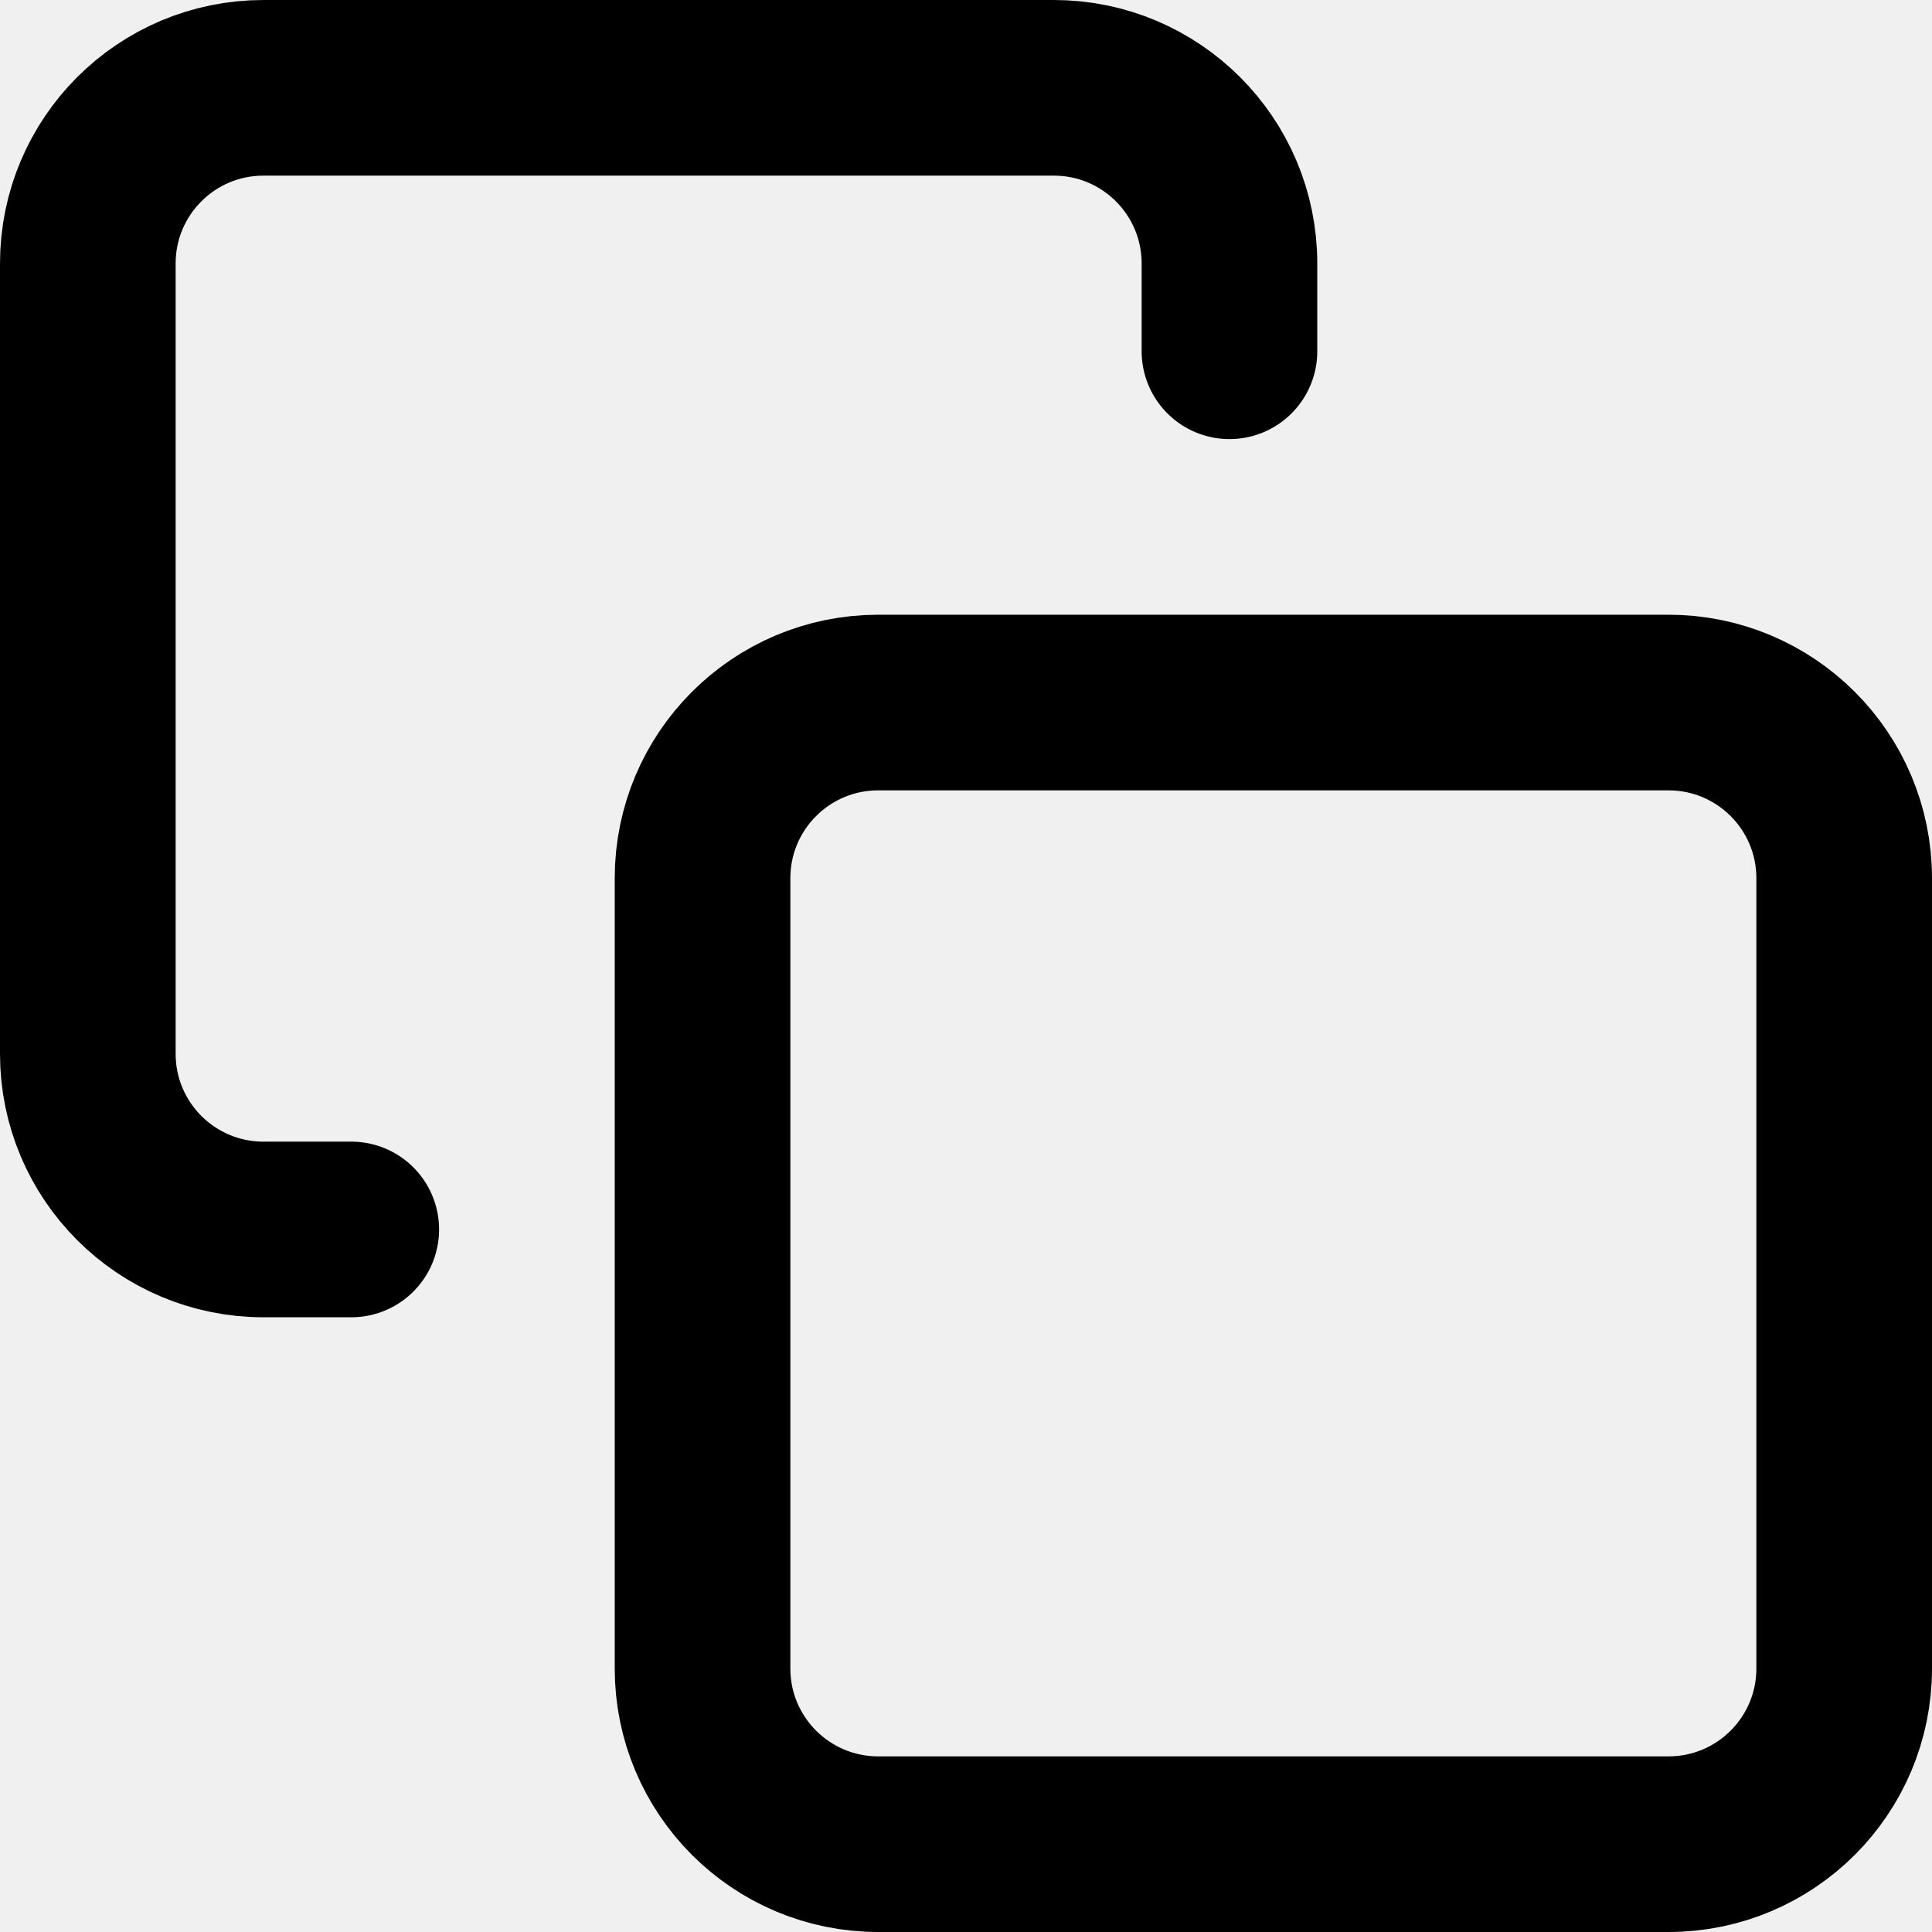
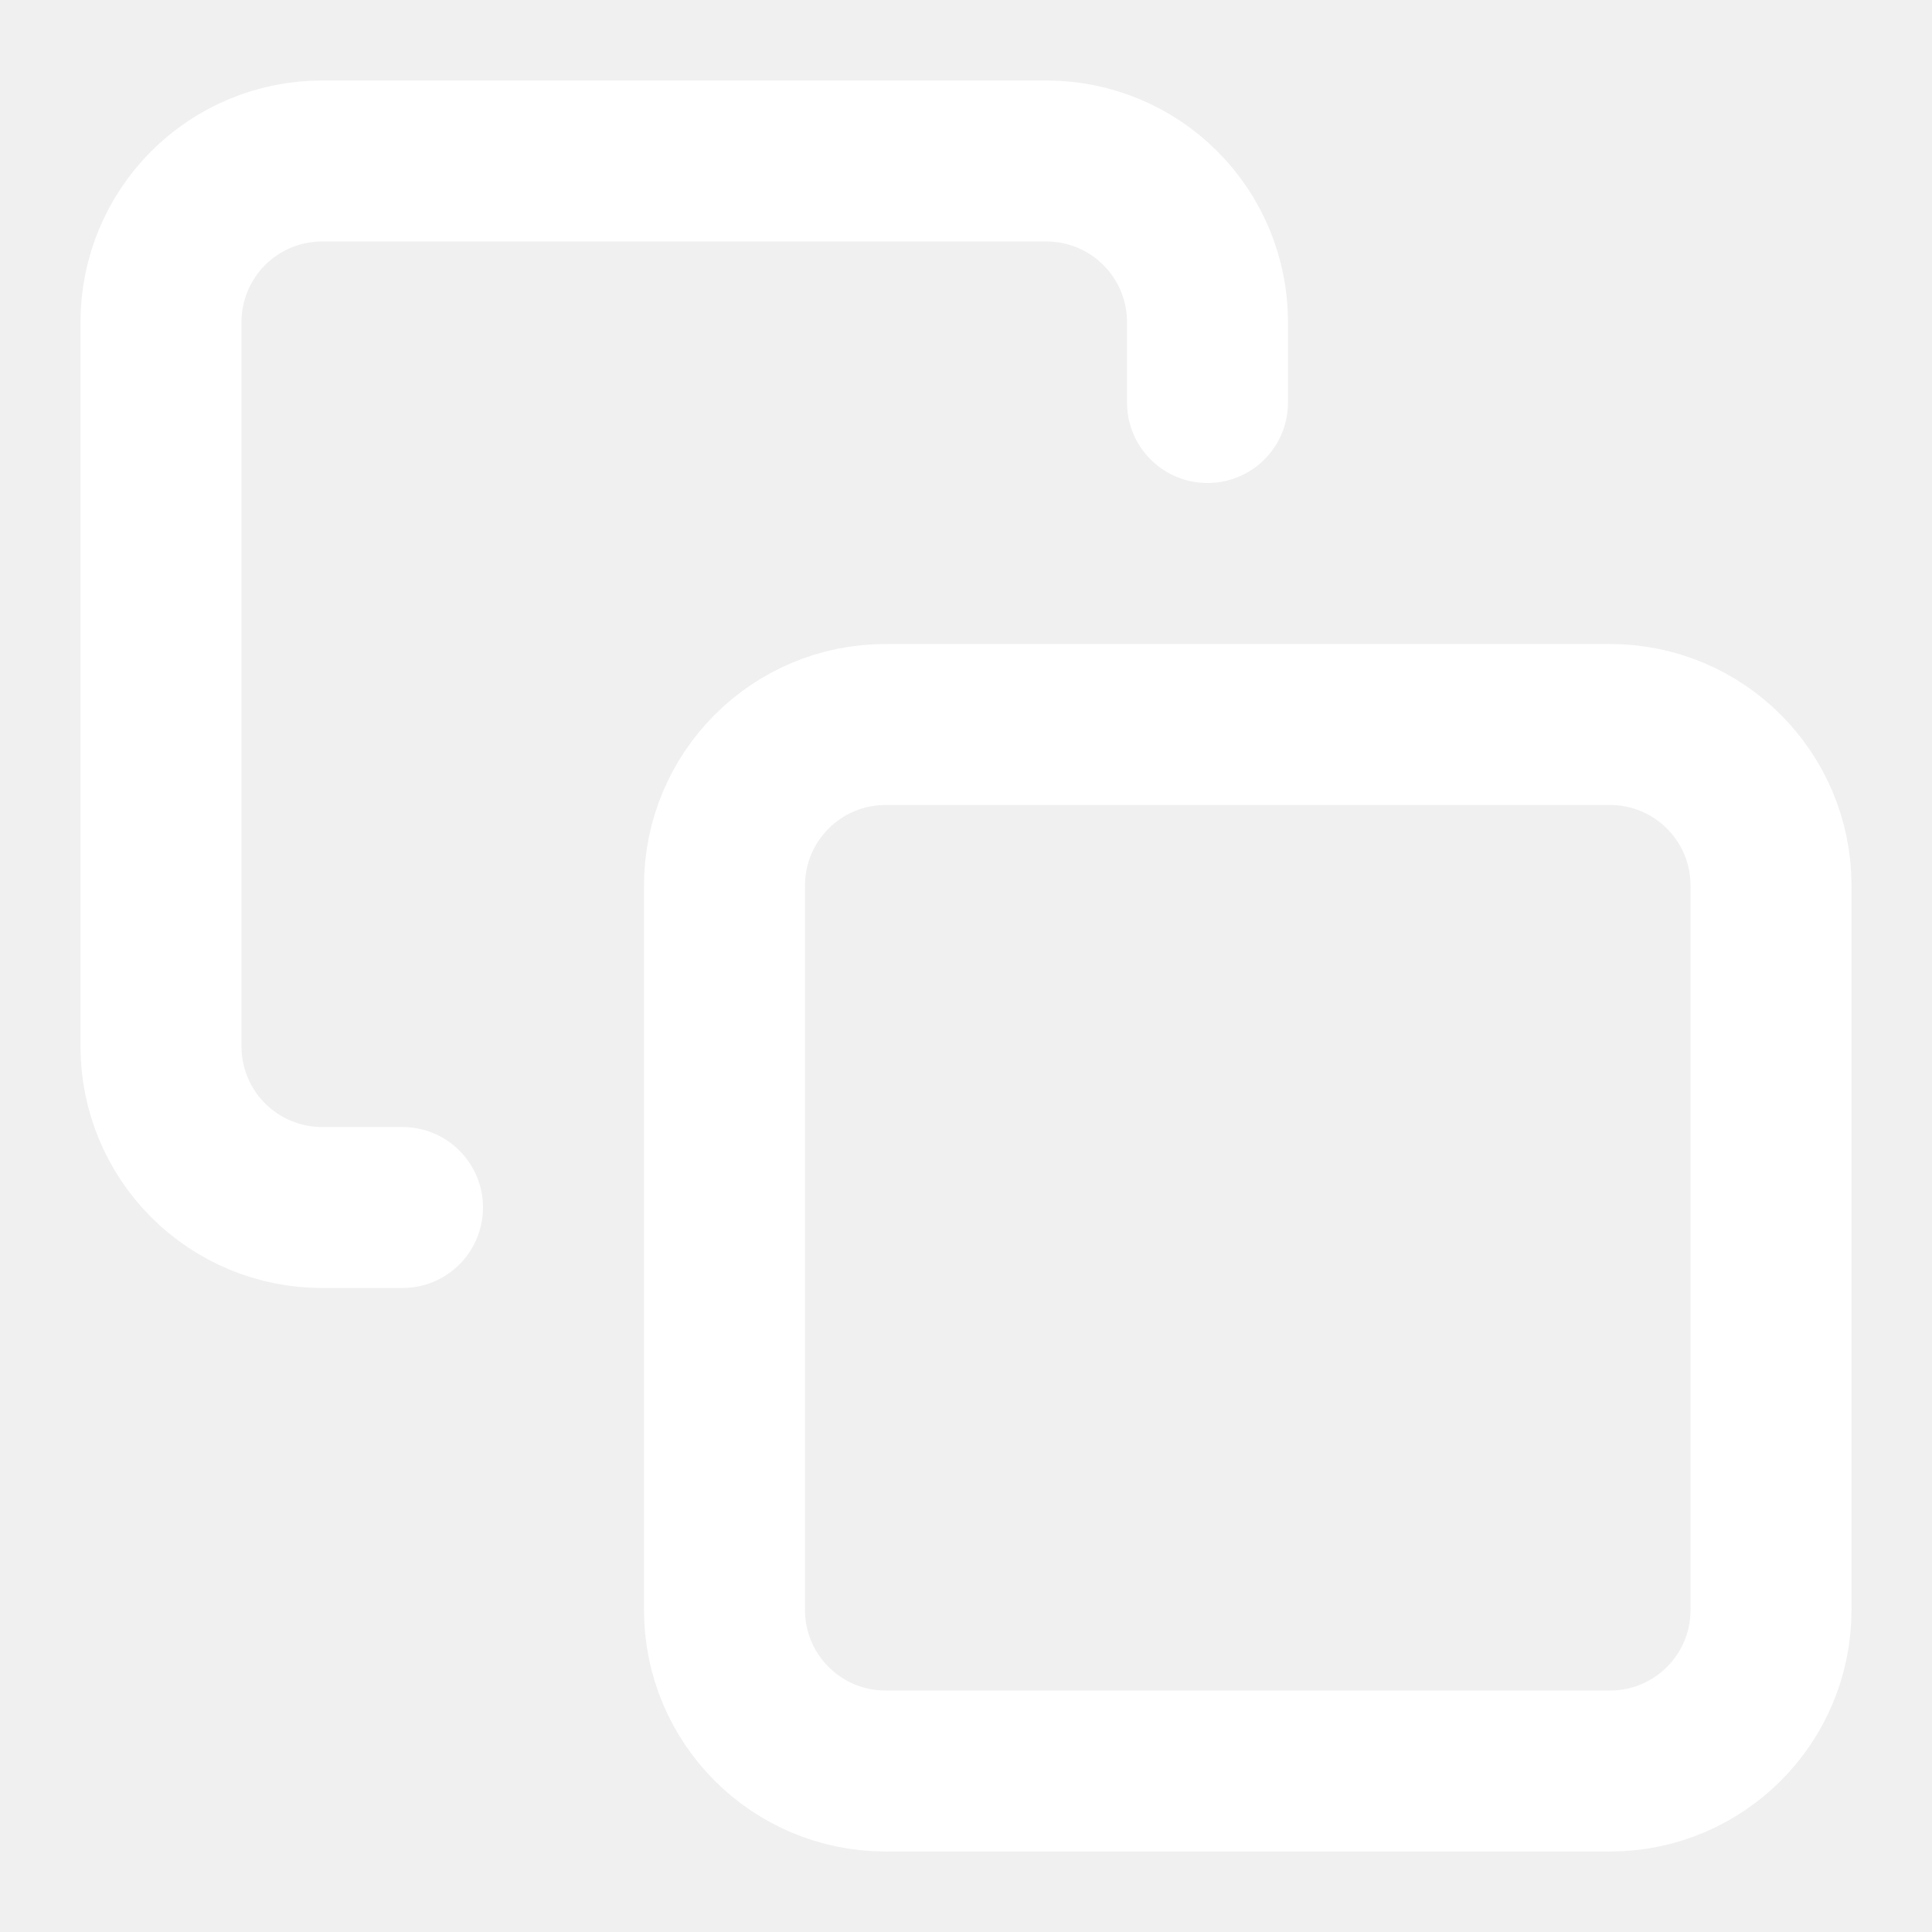
- <svg xmlns="http://www.w3.org/2000/svg" width="22" height="22" id="copy">
-   <g fill="none" fill-rule="evenodd" stroke="#000" stroke-linecap="round" stroke-linejoin="round" stroke-width="2" transform="translate(1 1)">
-     <rect width="13" height="13" x="7" y="7" rx="2" />
-     <path d="M3 13H2a2 2 0 0 1-2-2V2a2 2 0 0 1 2-2h9a2 2 0 0 1 2 2v1" />
-   </g>
+ <svg xmlns="http://www.w3.org/2000/svg" width="64" height="64" viewBox="0 0 64 64" fill="none">
+   <path d="M13.333 40H10.667C9.252 40 7.896 39.438 6.895 38.438C5.895 37.438 5.333 36.081 5.333 34.667V10.667C5.333 9.252 5.895 7.896 6.895 6.896C7.896 5.895 9.252 5.333 10.667 5.333H34.667C36.081 5.333 37.438 5.895 38.438 6.896C39.438 7.896 40 9.252 40 10.667V13.334M29.333 24H53.333C56.279 24 58.667 26.388 58.667 29.334V53.334C58.667 56.279 56.279 58.667 53.333 58.667H29.333C26.388 58.667 24 56.279 24 53.334V29.334C24 26.388 26.388 24 29.333 24Z" stroke="white" stroke-width="5.333" stroke-linecap="round" stroke-linejoin="round" />
</svg>
